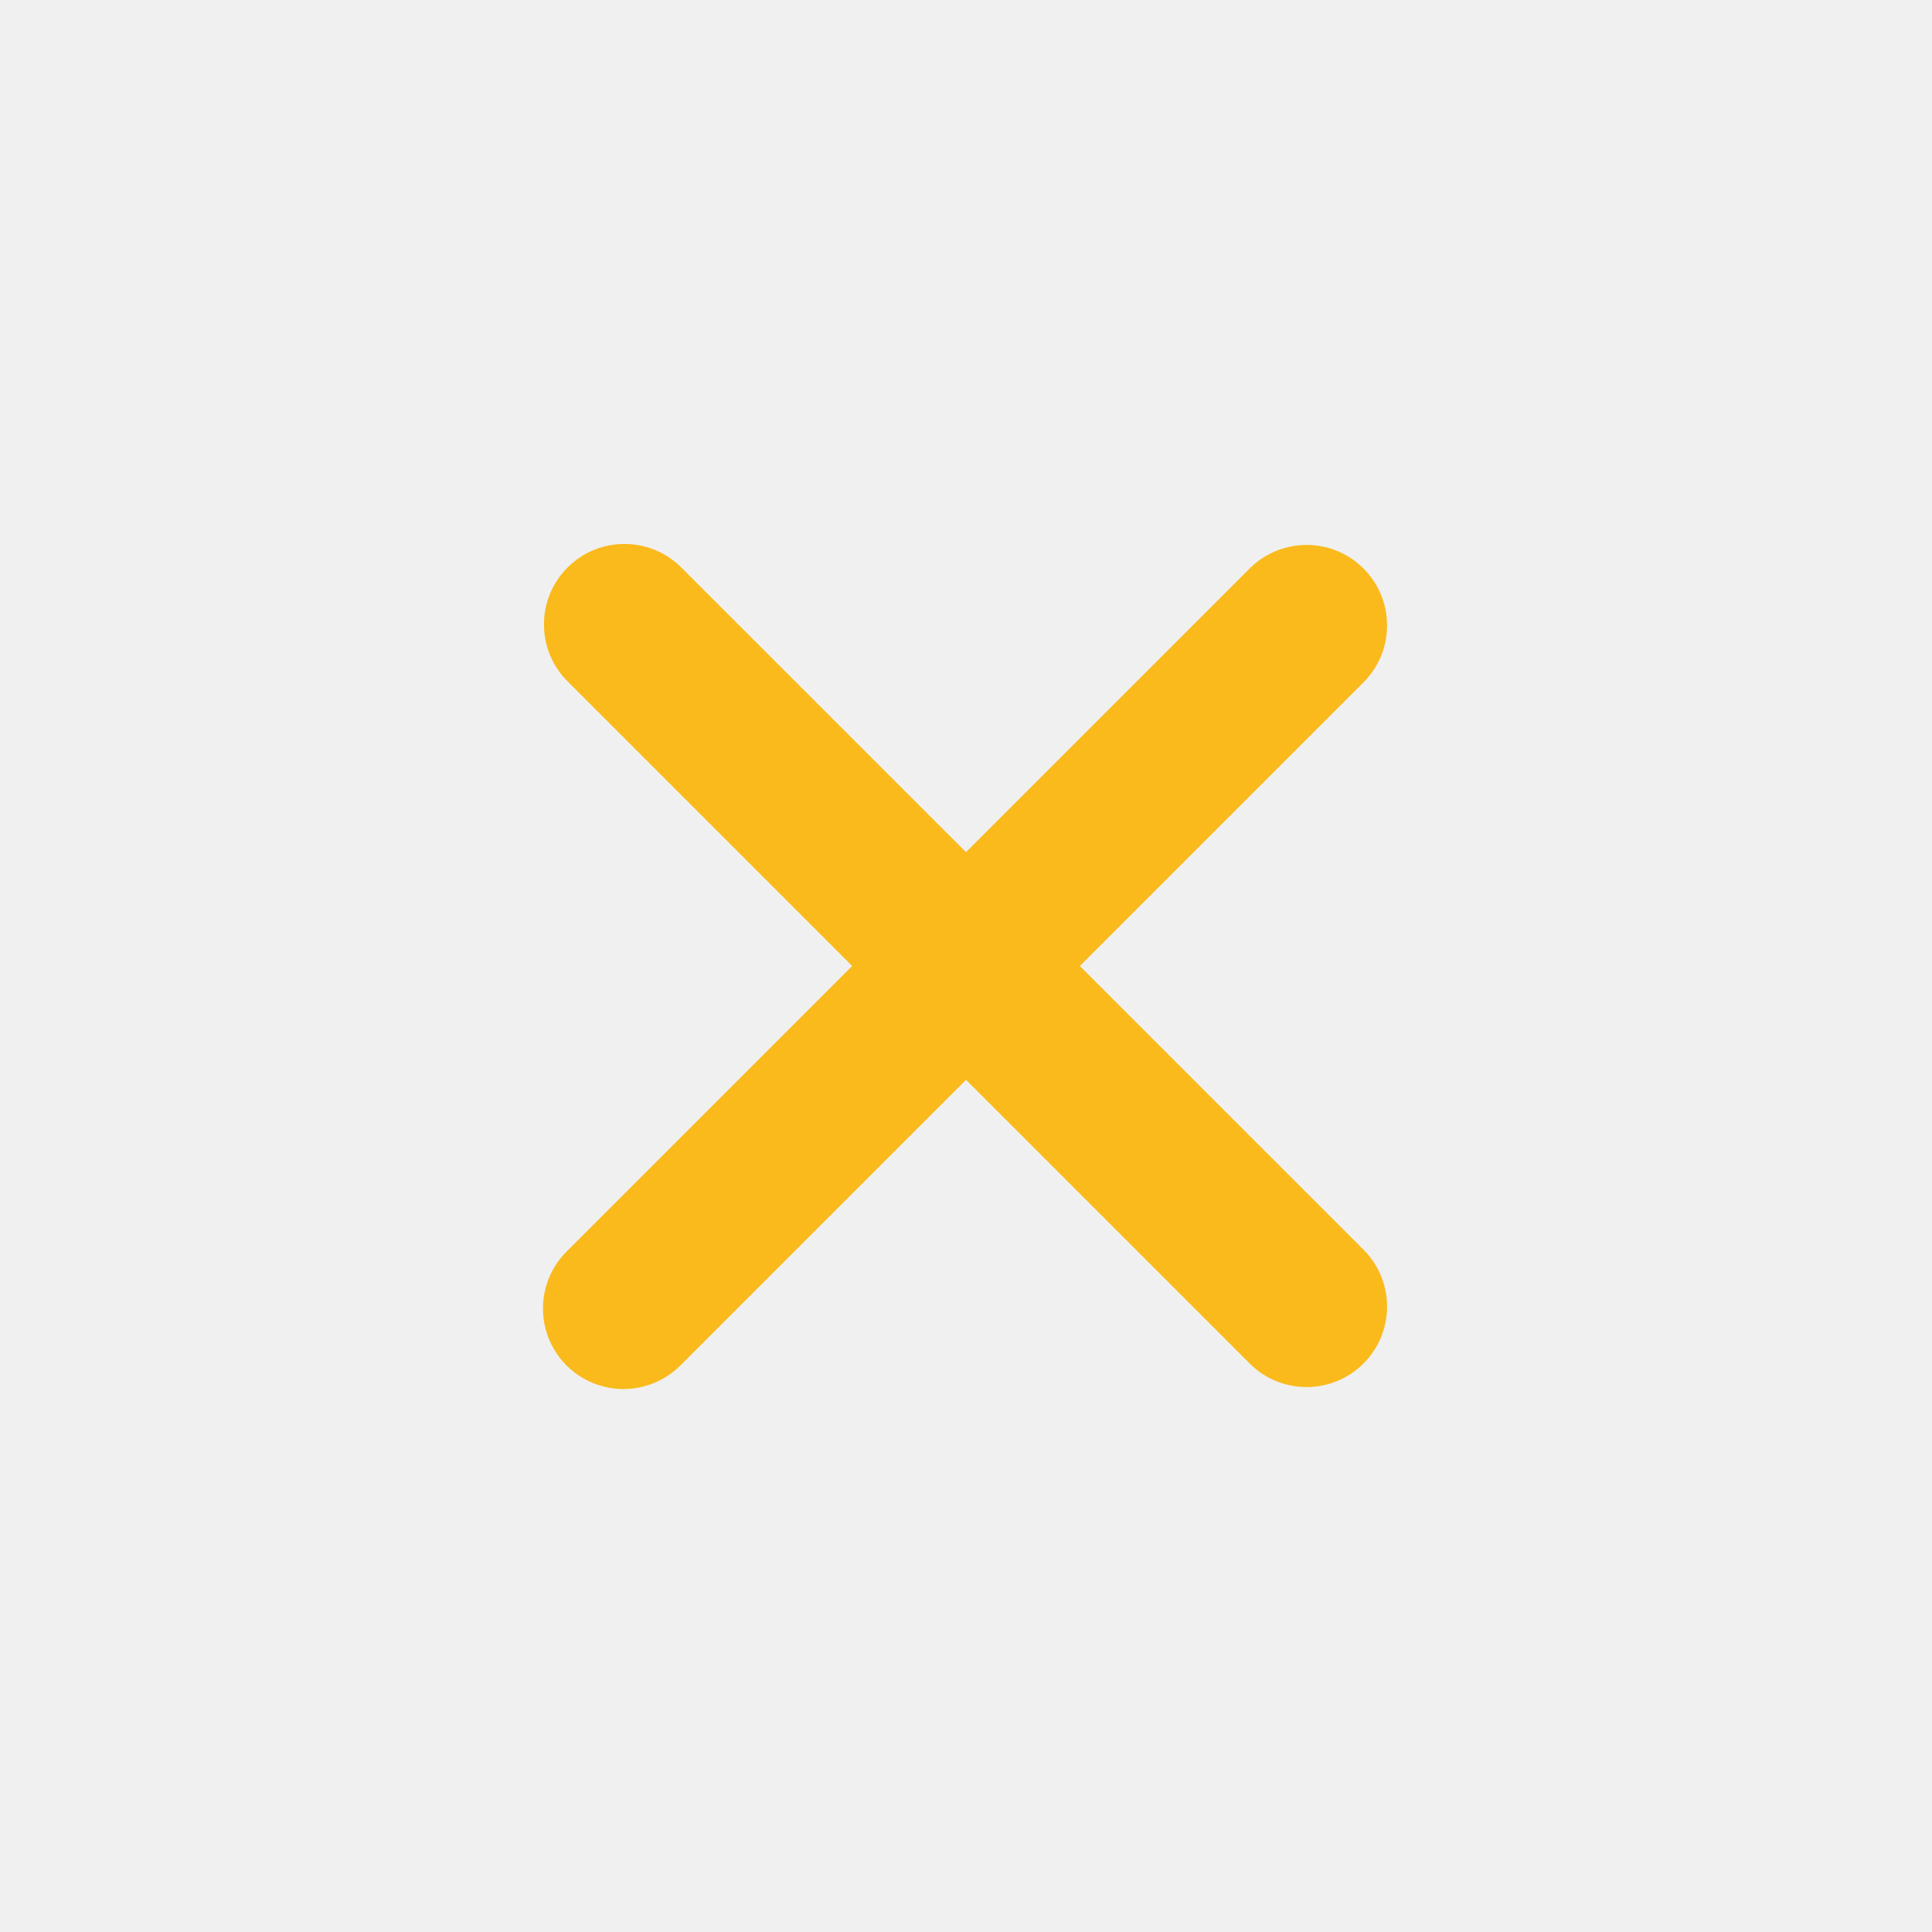
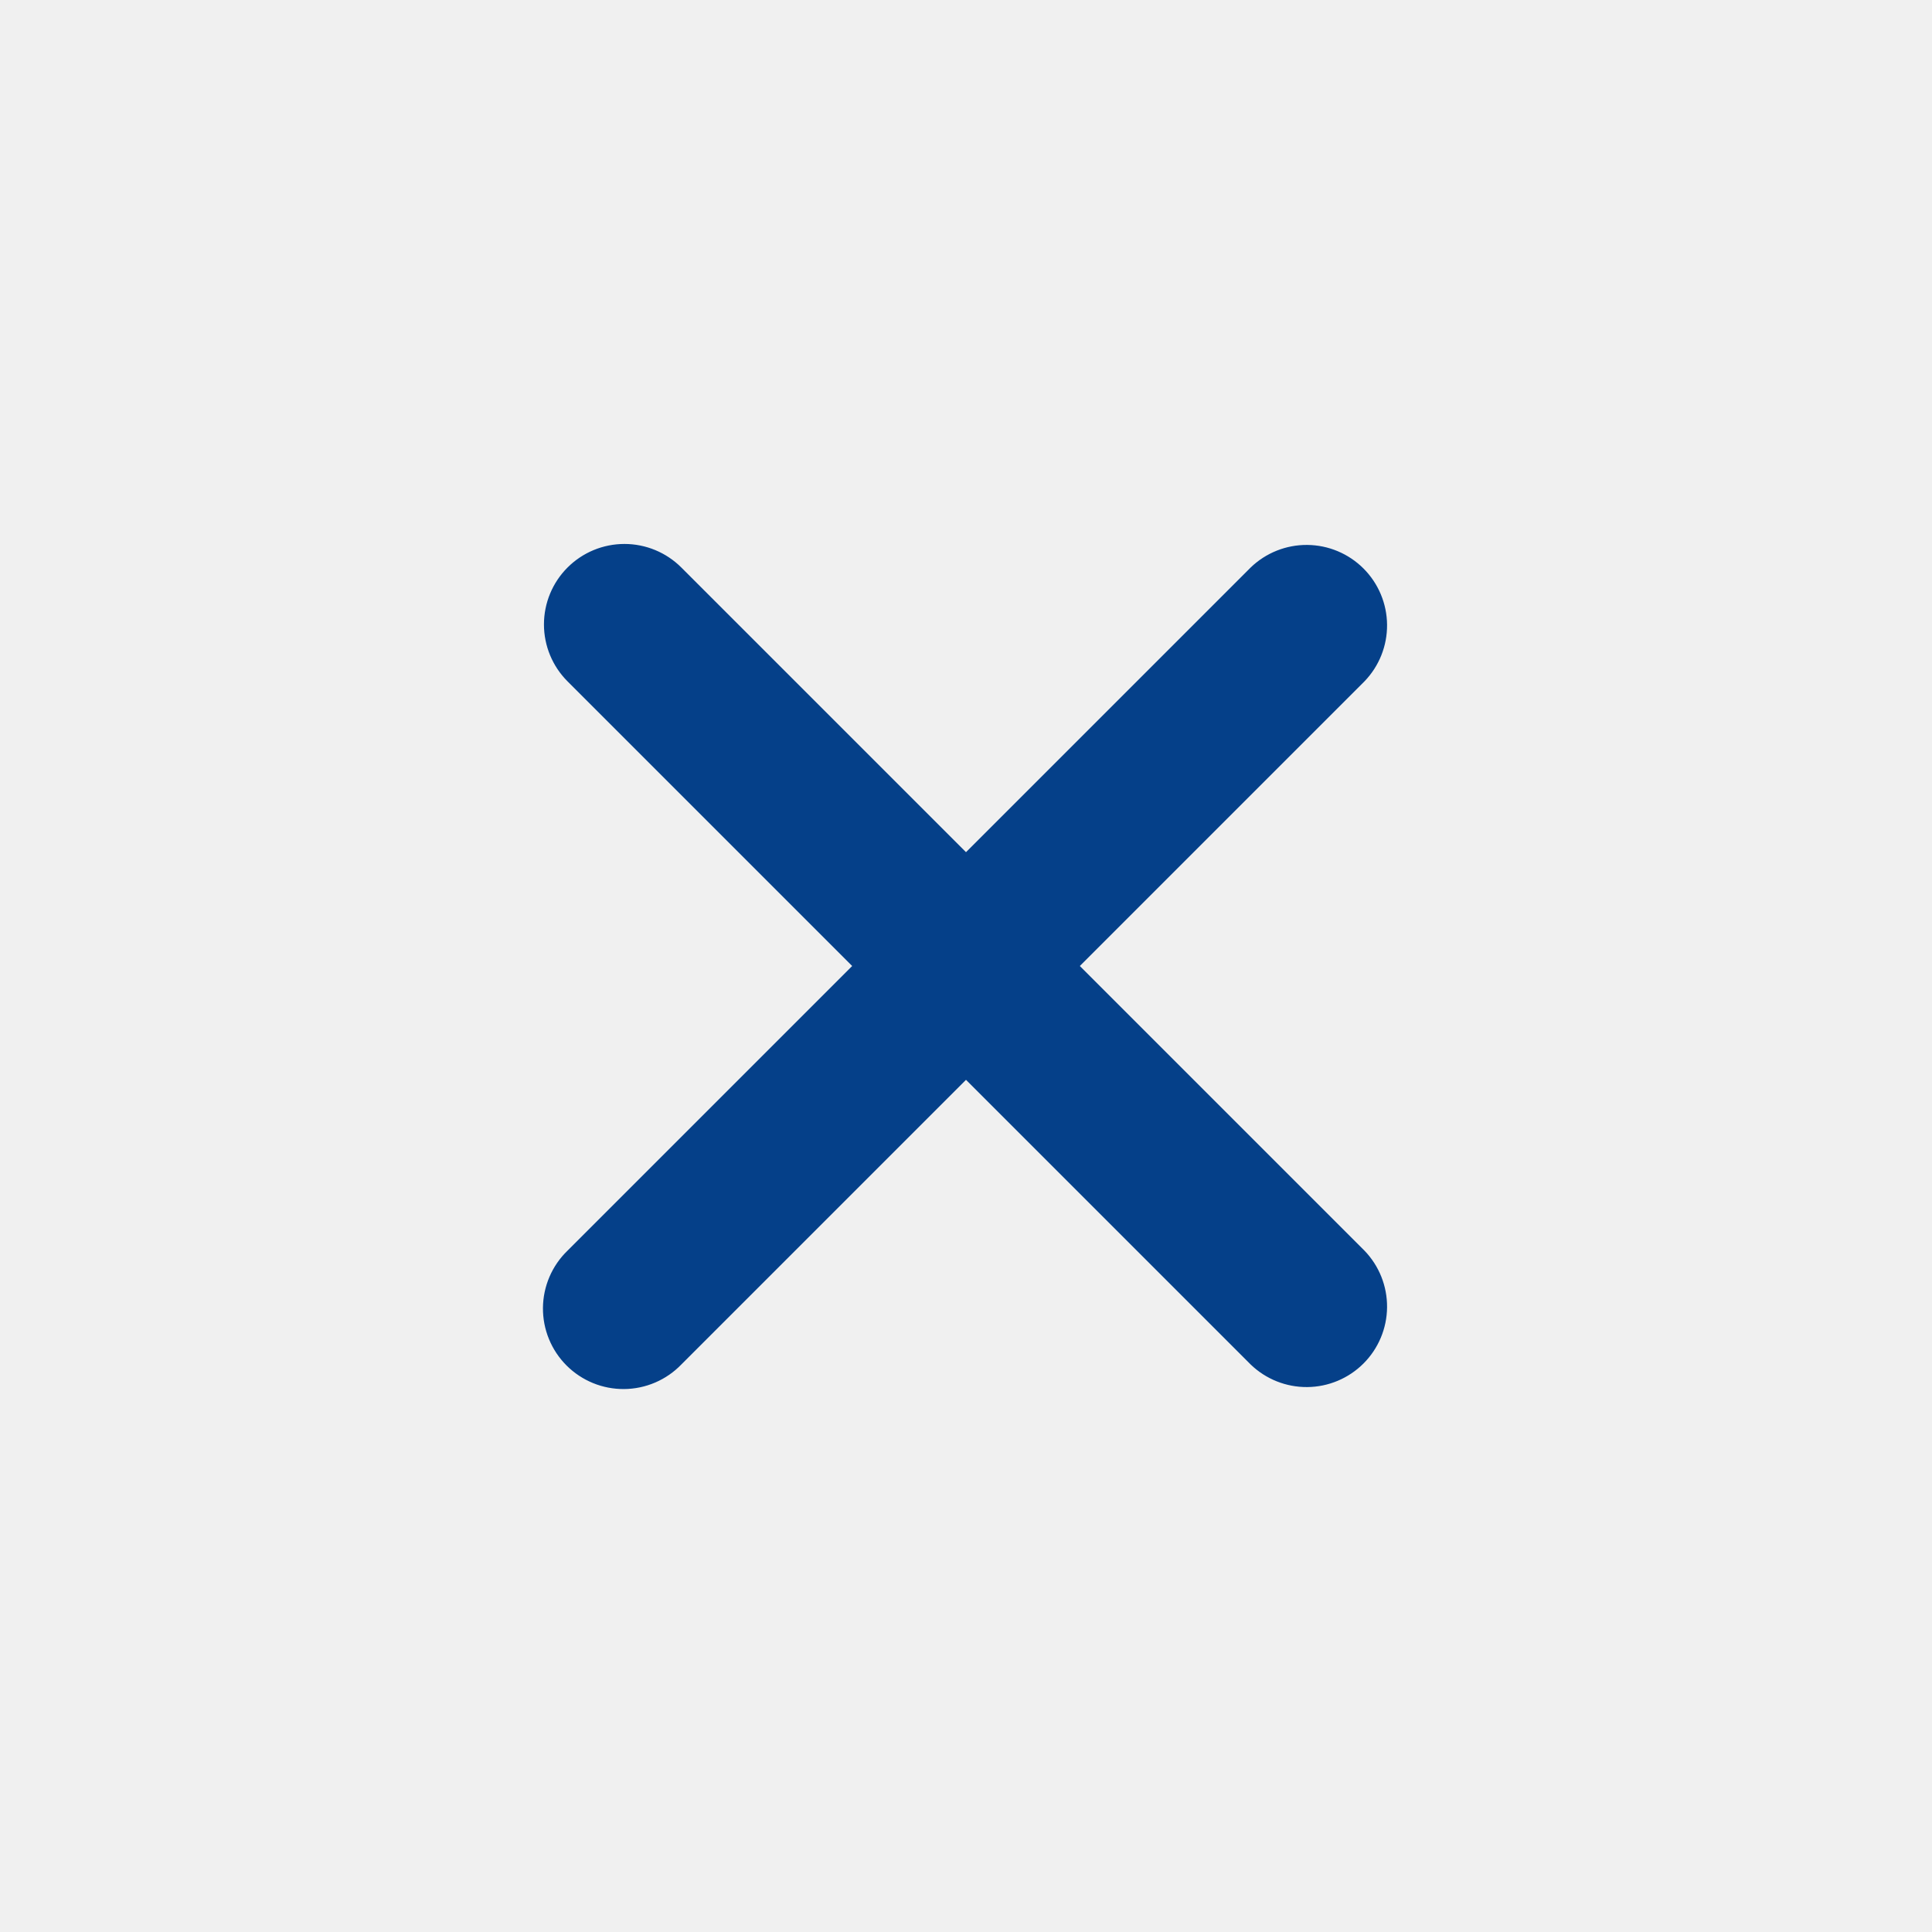
- <svg xmlns="http://www.w3.org/2000/svg" id="SvgjsSvg1001" width="288" height="288" version="1.1">
-   <defs id="SvgjsDefs1002" />
-   <g id="SvgjsG1008">
-     <svg fill="none" viewBox="0 0 24 24" width="288" height="288">
-       <path fill="#faba1c" d="M7.05 7.05a1 1 0 0 0 0 1.414L10.586 12 7.05 15.536a1 1 0 1 0 1.414 1.414L12 13.414l3.536 3.536a1 1 0 0 0 1.414-1.414L13.414 12l3.536-3.536a1 1 0 0 0-1.414-1.414L12 10.586 8.464 7.05a1 1 0 0 0-1.414 0Z" class="color000 svgShape" />
-     </svg>
+ <svg xmlns="http://www.w3.org/2000/svg" width="288" height="288" viewBox="0 0 288 288" fill="none">
+   <g clip-path="url(#clip0_1_5)">
+     <path d="M84.6 84.6C82.35 86.85 81.087 89.902 81.087 93.084C81.087 96.266 82.35 99.318 84.6 101.568L127.032 144L84.6 186.432C83.454 187.539 82.54 188.863 81.911 190.327C81.282 191.791 80.951 193.366 80.937 194.959C80.923 196.553 81.227 198.133 81.83 199.607C82.433 201.082 83.325 202.422 84.451 203.549C85.578 204.675 86.918 205.566 88.392 206.17C89.867 206.773 91.447 207.077 93.041 207.063C94.634 207.049 96.209 206.718 97.673 206.089C99.137 205.46 100.461 204.546 101.568 203.4L144 160.968L186.432 203.4C188.695 205.586 191.726 206.795 194.873 206.768C198.019 206.741 201.029 205.479 203.254 203.254C205.479 201.029 206.741 198.019 206.768 194.873C206.795 191.726 205.586 188.695 203.4 186.432L160.968 144L203.4 101.568C205.586 99.305 206.795 96.273 206.768 93.127C206.741 89.981 205.479 86.971 203.254 84.746C201.029 82.521 198.019 81.259 194.873 81.232C191.726 81.205 188.695 82.414 186.432 84.6L144 127.032L101.568 84.6C99.318 82.35 96.266 81.087 93.084 81.087C89.902 81.087 86.85 82.35 84.6 84.6Z" fill="#054089" />
  </g>
+   <defs>
+     <clipPath id="clip0_1_5">
+       <rect width="288" height="288" fill="white" />
+     </clipPath>
+   </defs>
</svg>
